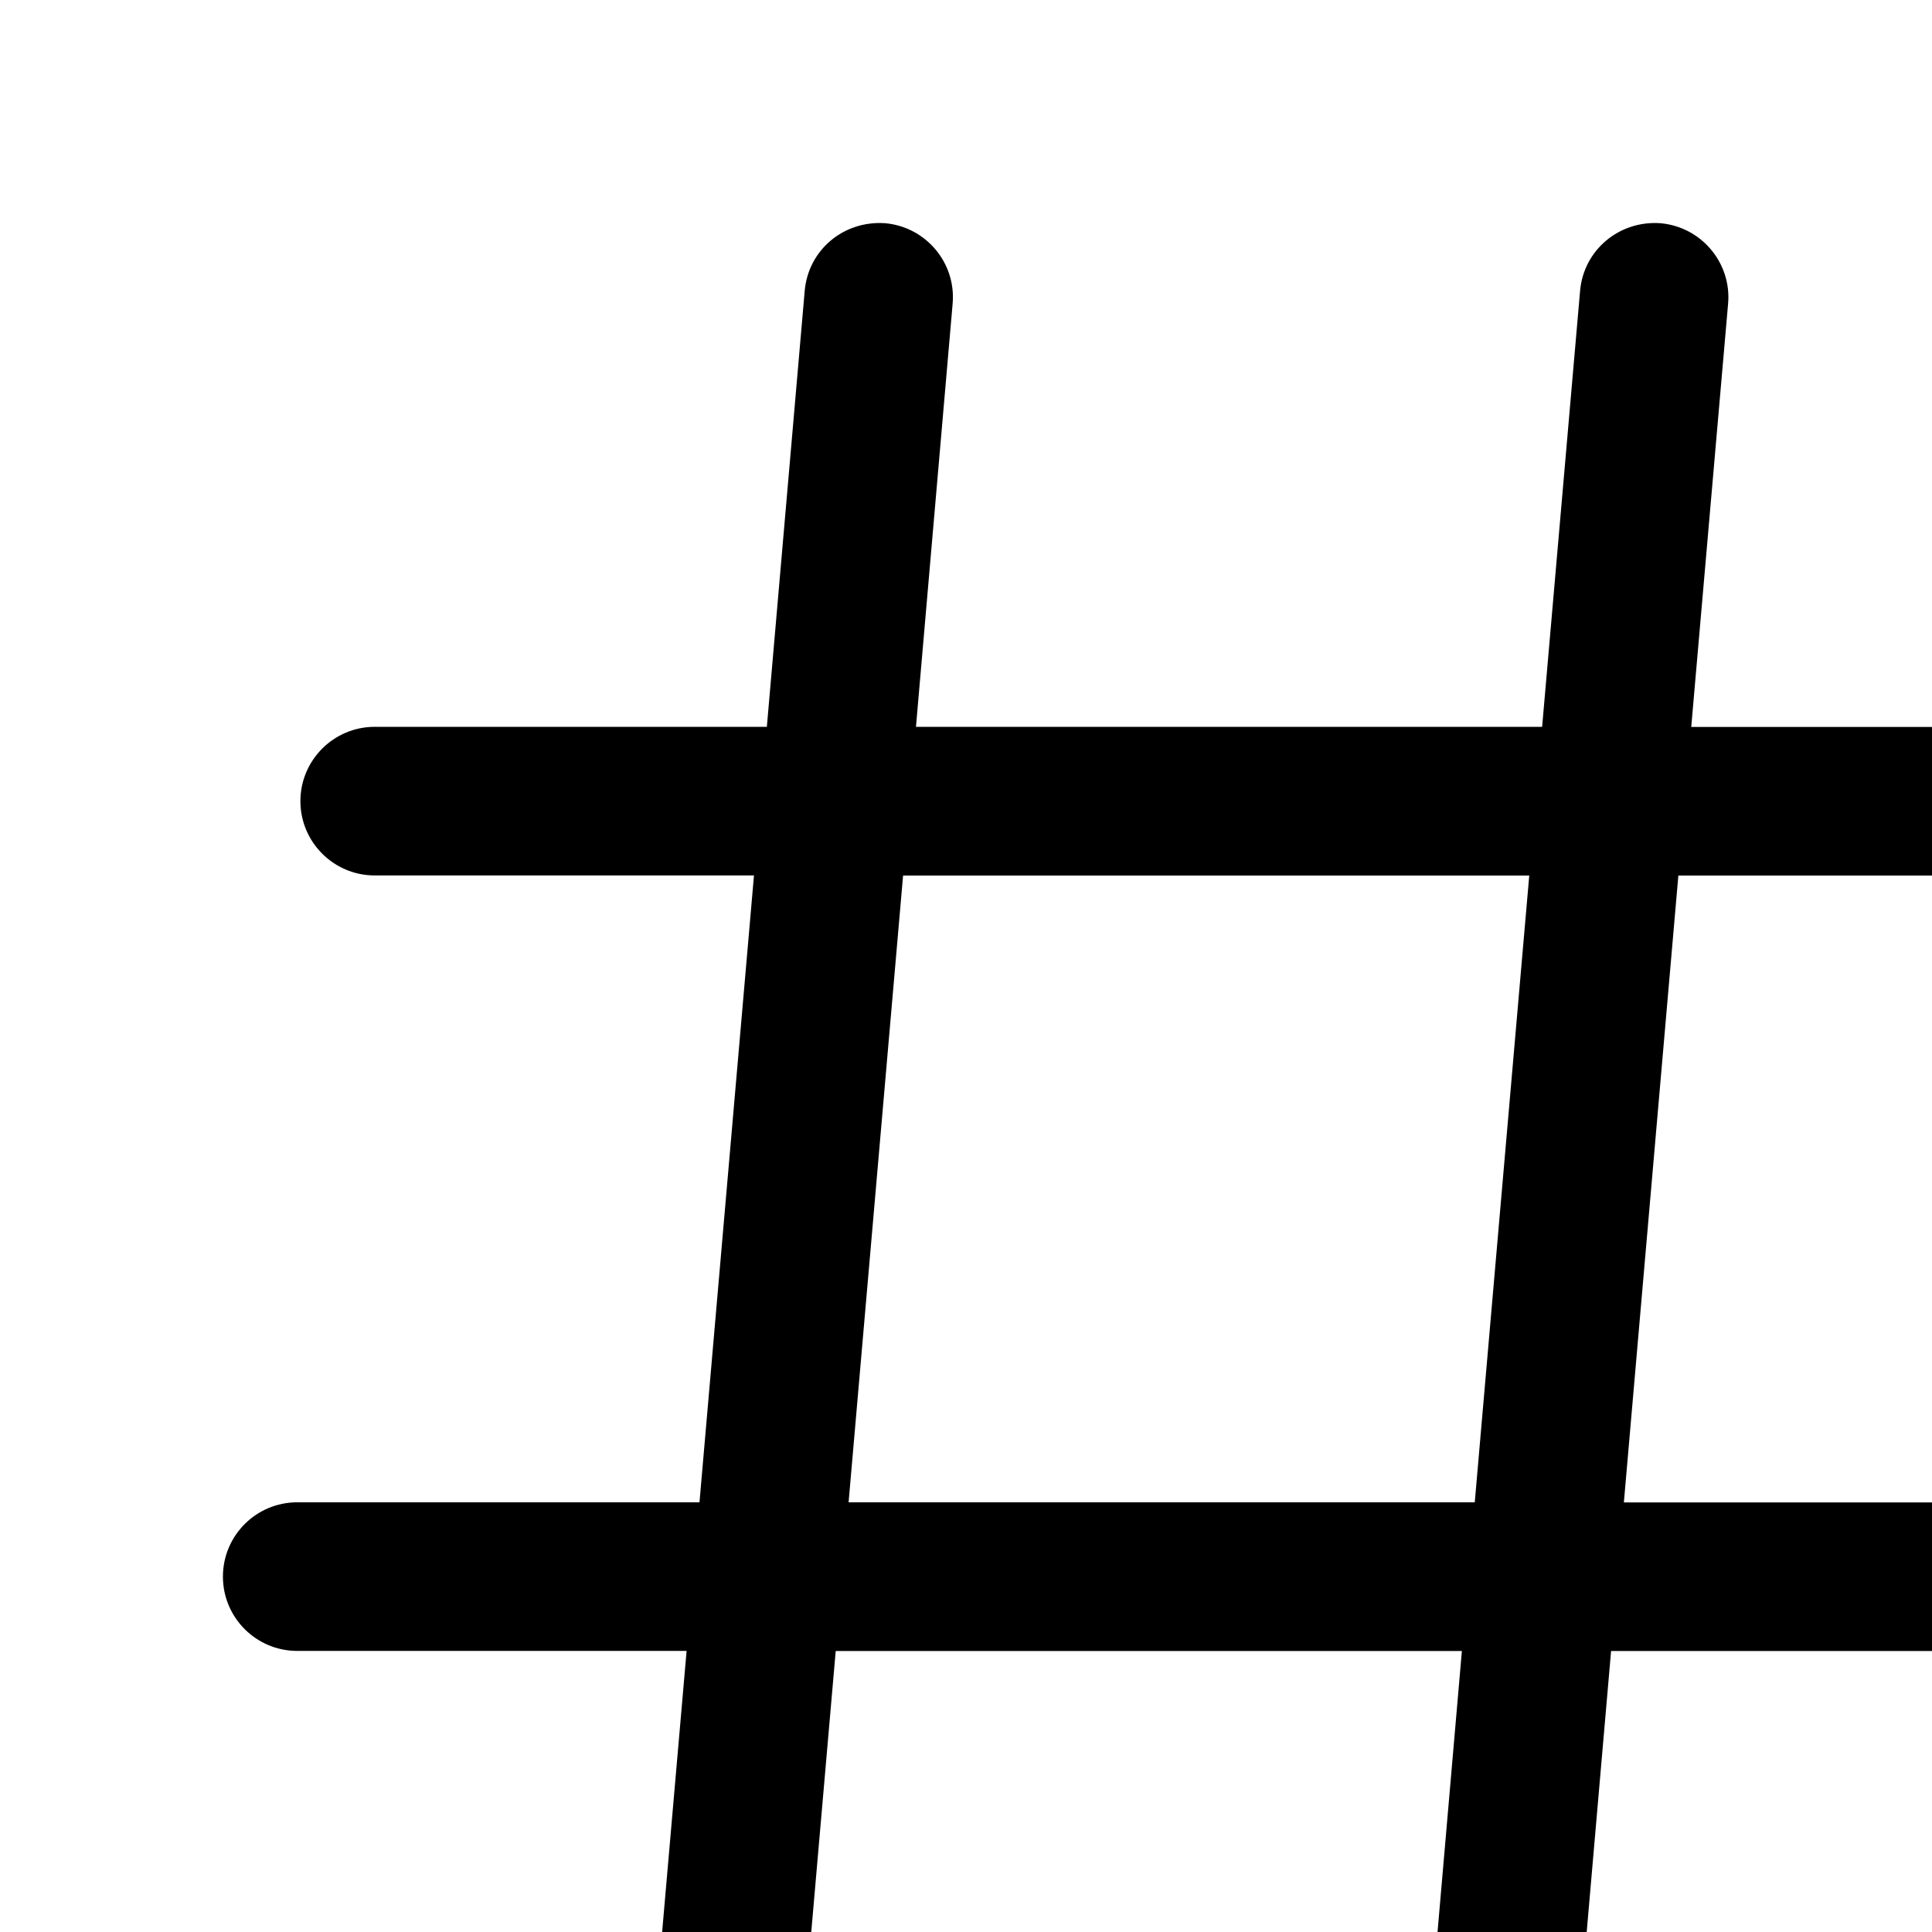
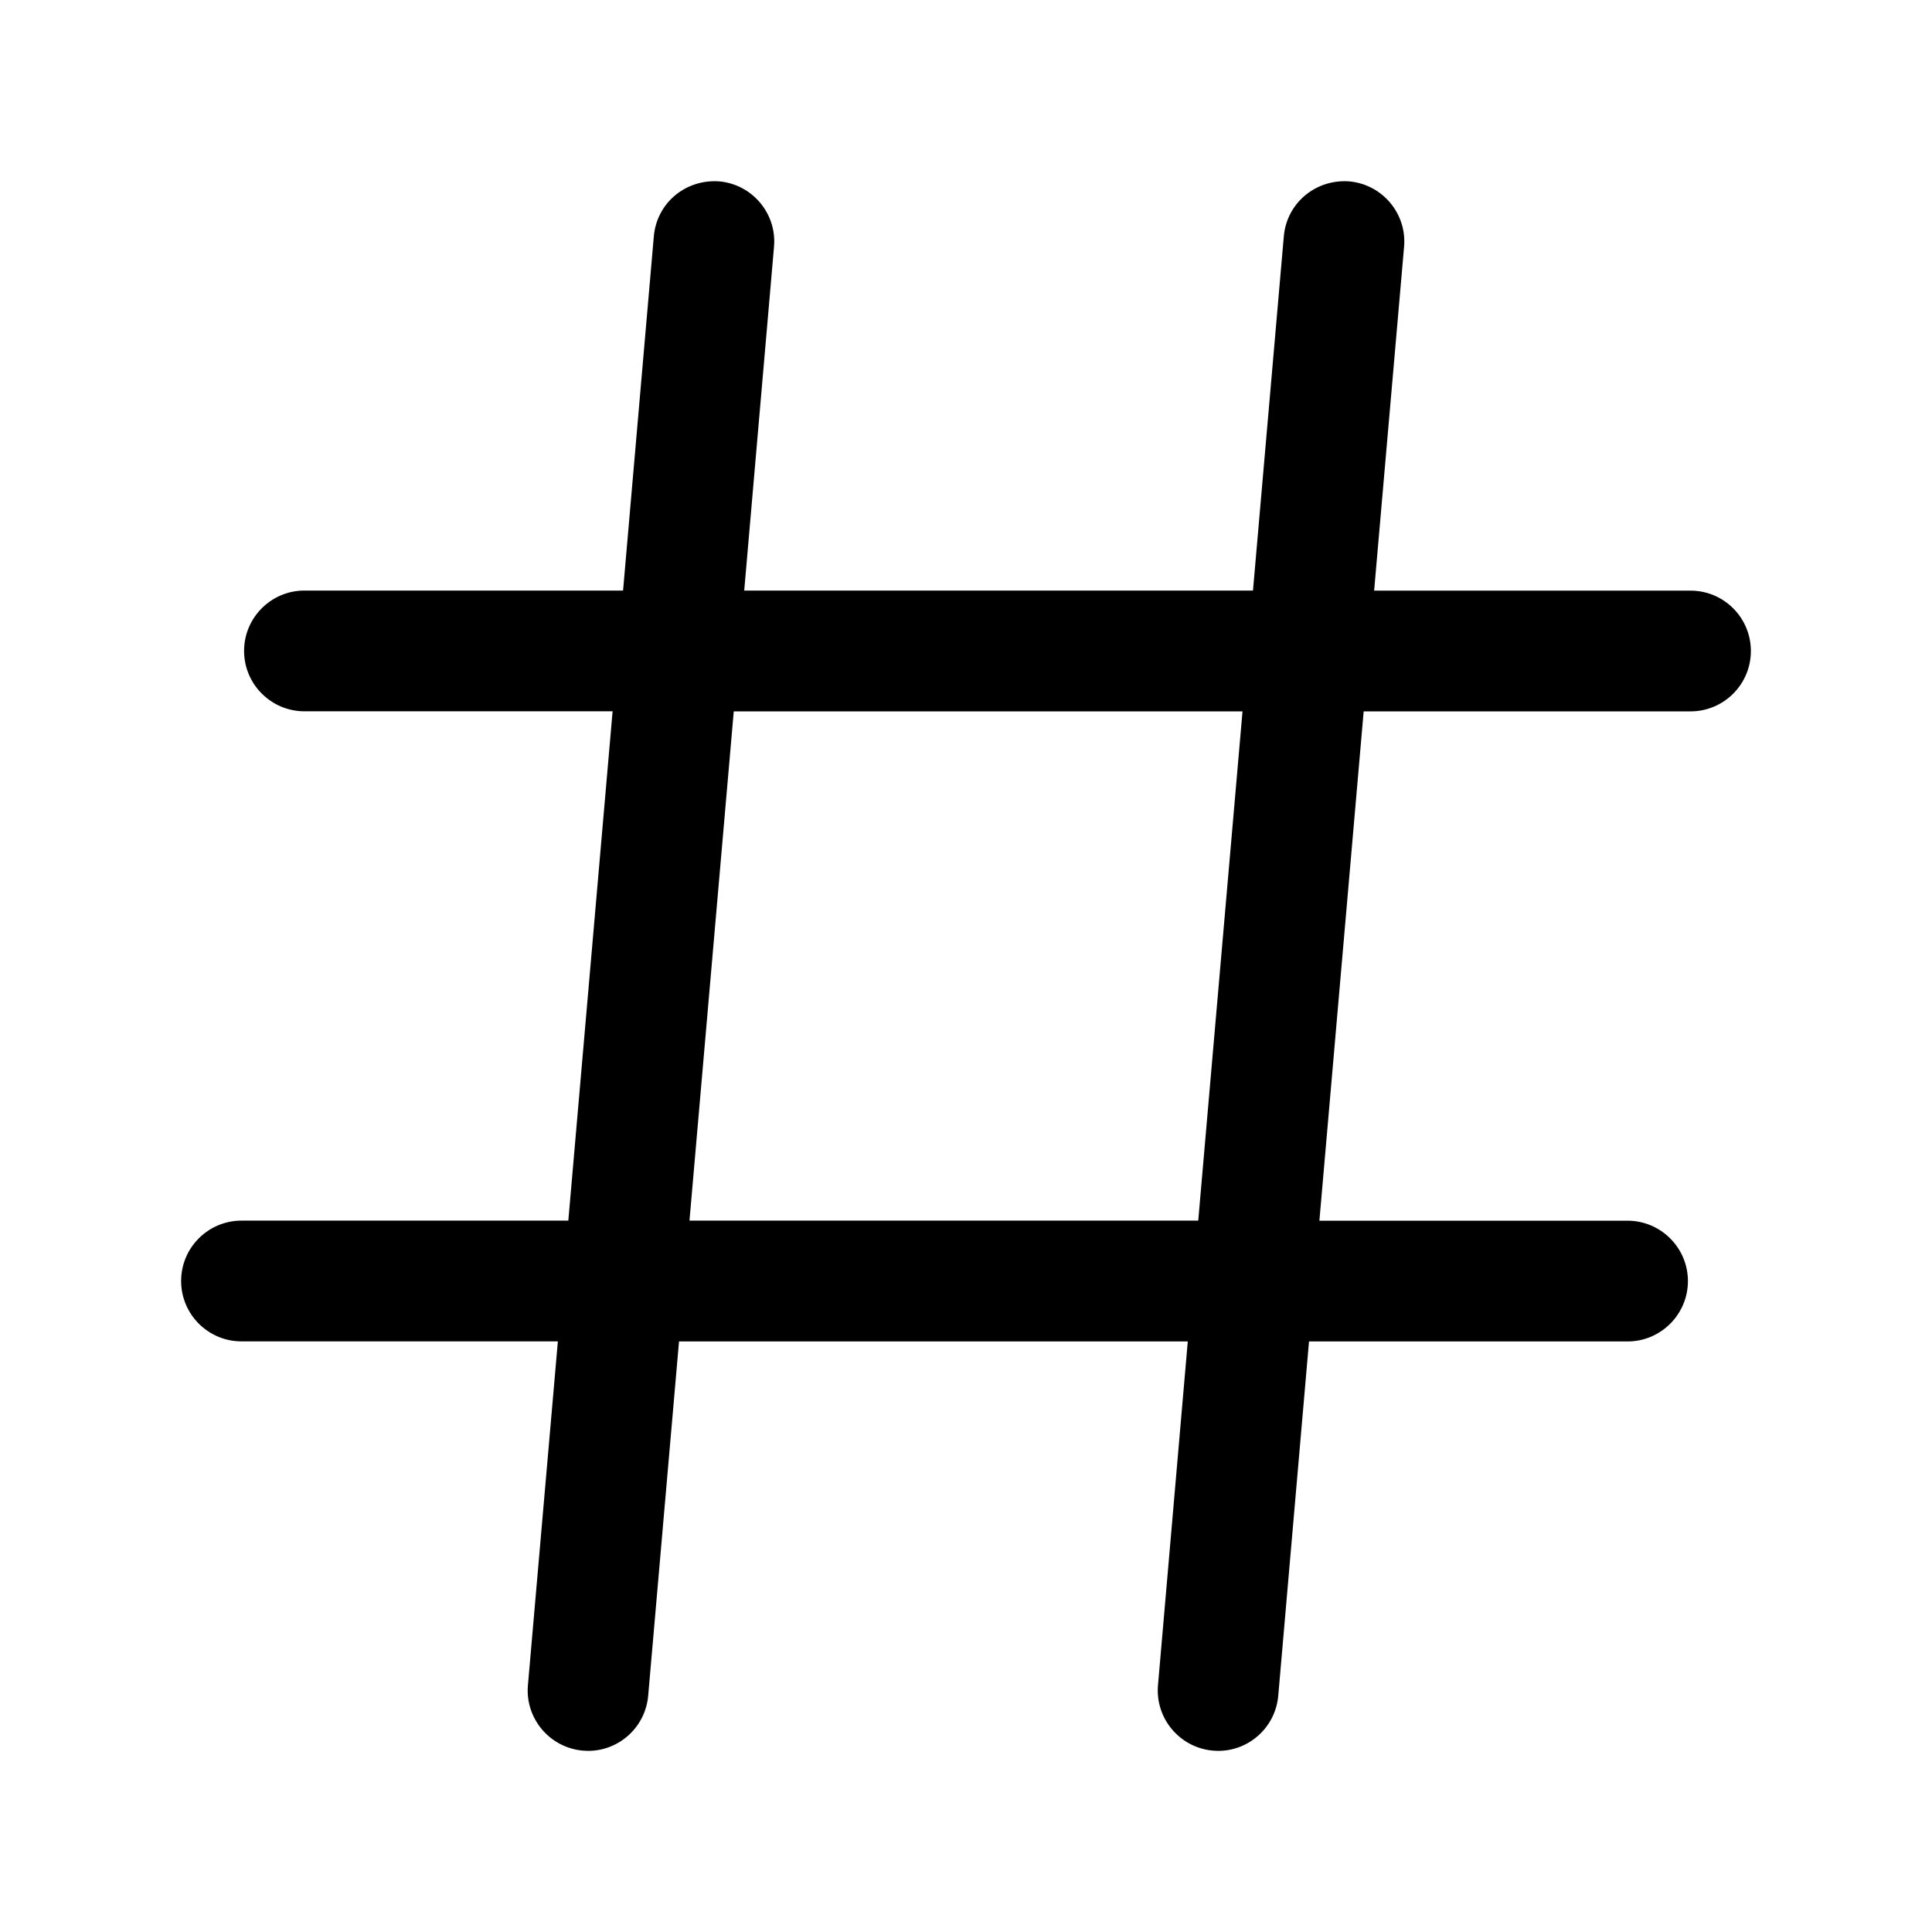
- <svg>
+ <svg viewBox="0 0 24 24">
  <g>
    <path d="M21 7.337h-3.93l.372-4.272c.036-.412-.27-.775-.682-.812-.417-.03-.776.27-.812.683l-.383 4.4h-6.32l.37-4.27c.037-.413-.27-.776-.68-.813-.42-.03-.777.27-.813.683l-.382 4.4H3.782c-.414 0-.75.337-.75.75s.336.75.75.75H7.61l-.55 6.327H3c-.414 0-.75.336-.75.75s.336.75.75.75h3.93l-.372 4.272c-.036.412.27.775.682.812l.066.003c.385 0 .712-.295.746-.686l.383-4.4h6.32l-.37 4.27c-.036.413.27.776.682.813l.066.003c.385 0 .712-.295.746-.686l.382-4.4h3.957c.413 0 .75-.337.75-.75s-.337-.75-.75-.75H16.39l.55-6.327H21c.414 0 .75-.336.75-.75s-.336-.75-.75-.75zm-6.115 7.826h-6.32l.55-6.326h6.32l-.55 6.326z" />
  </g>
</svg>
